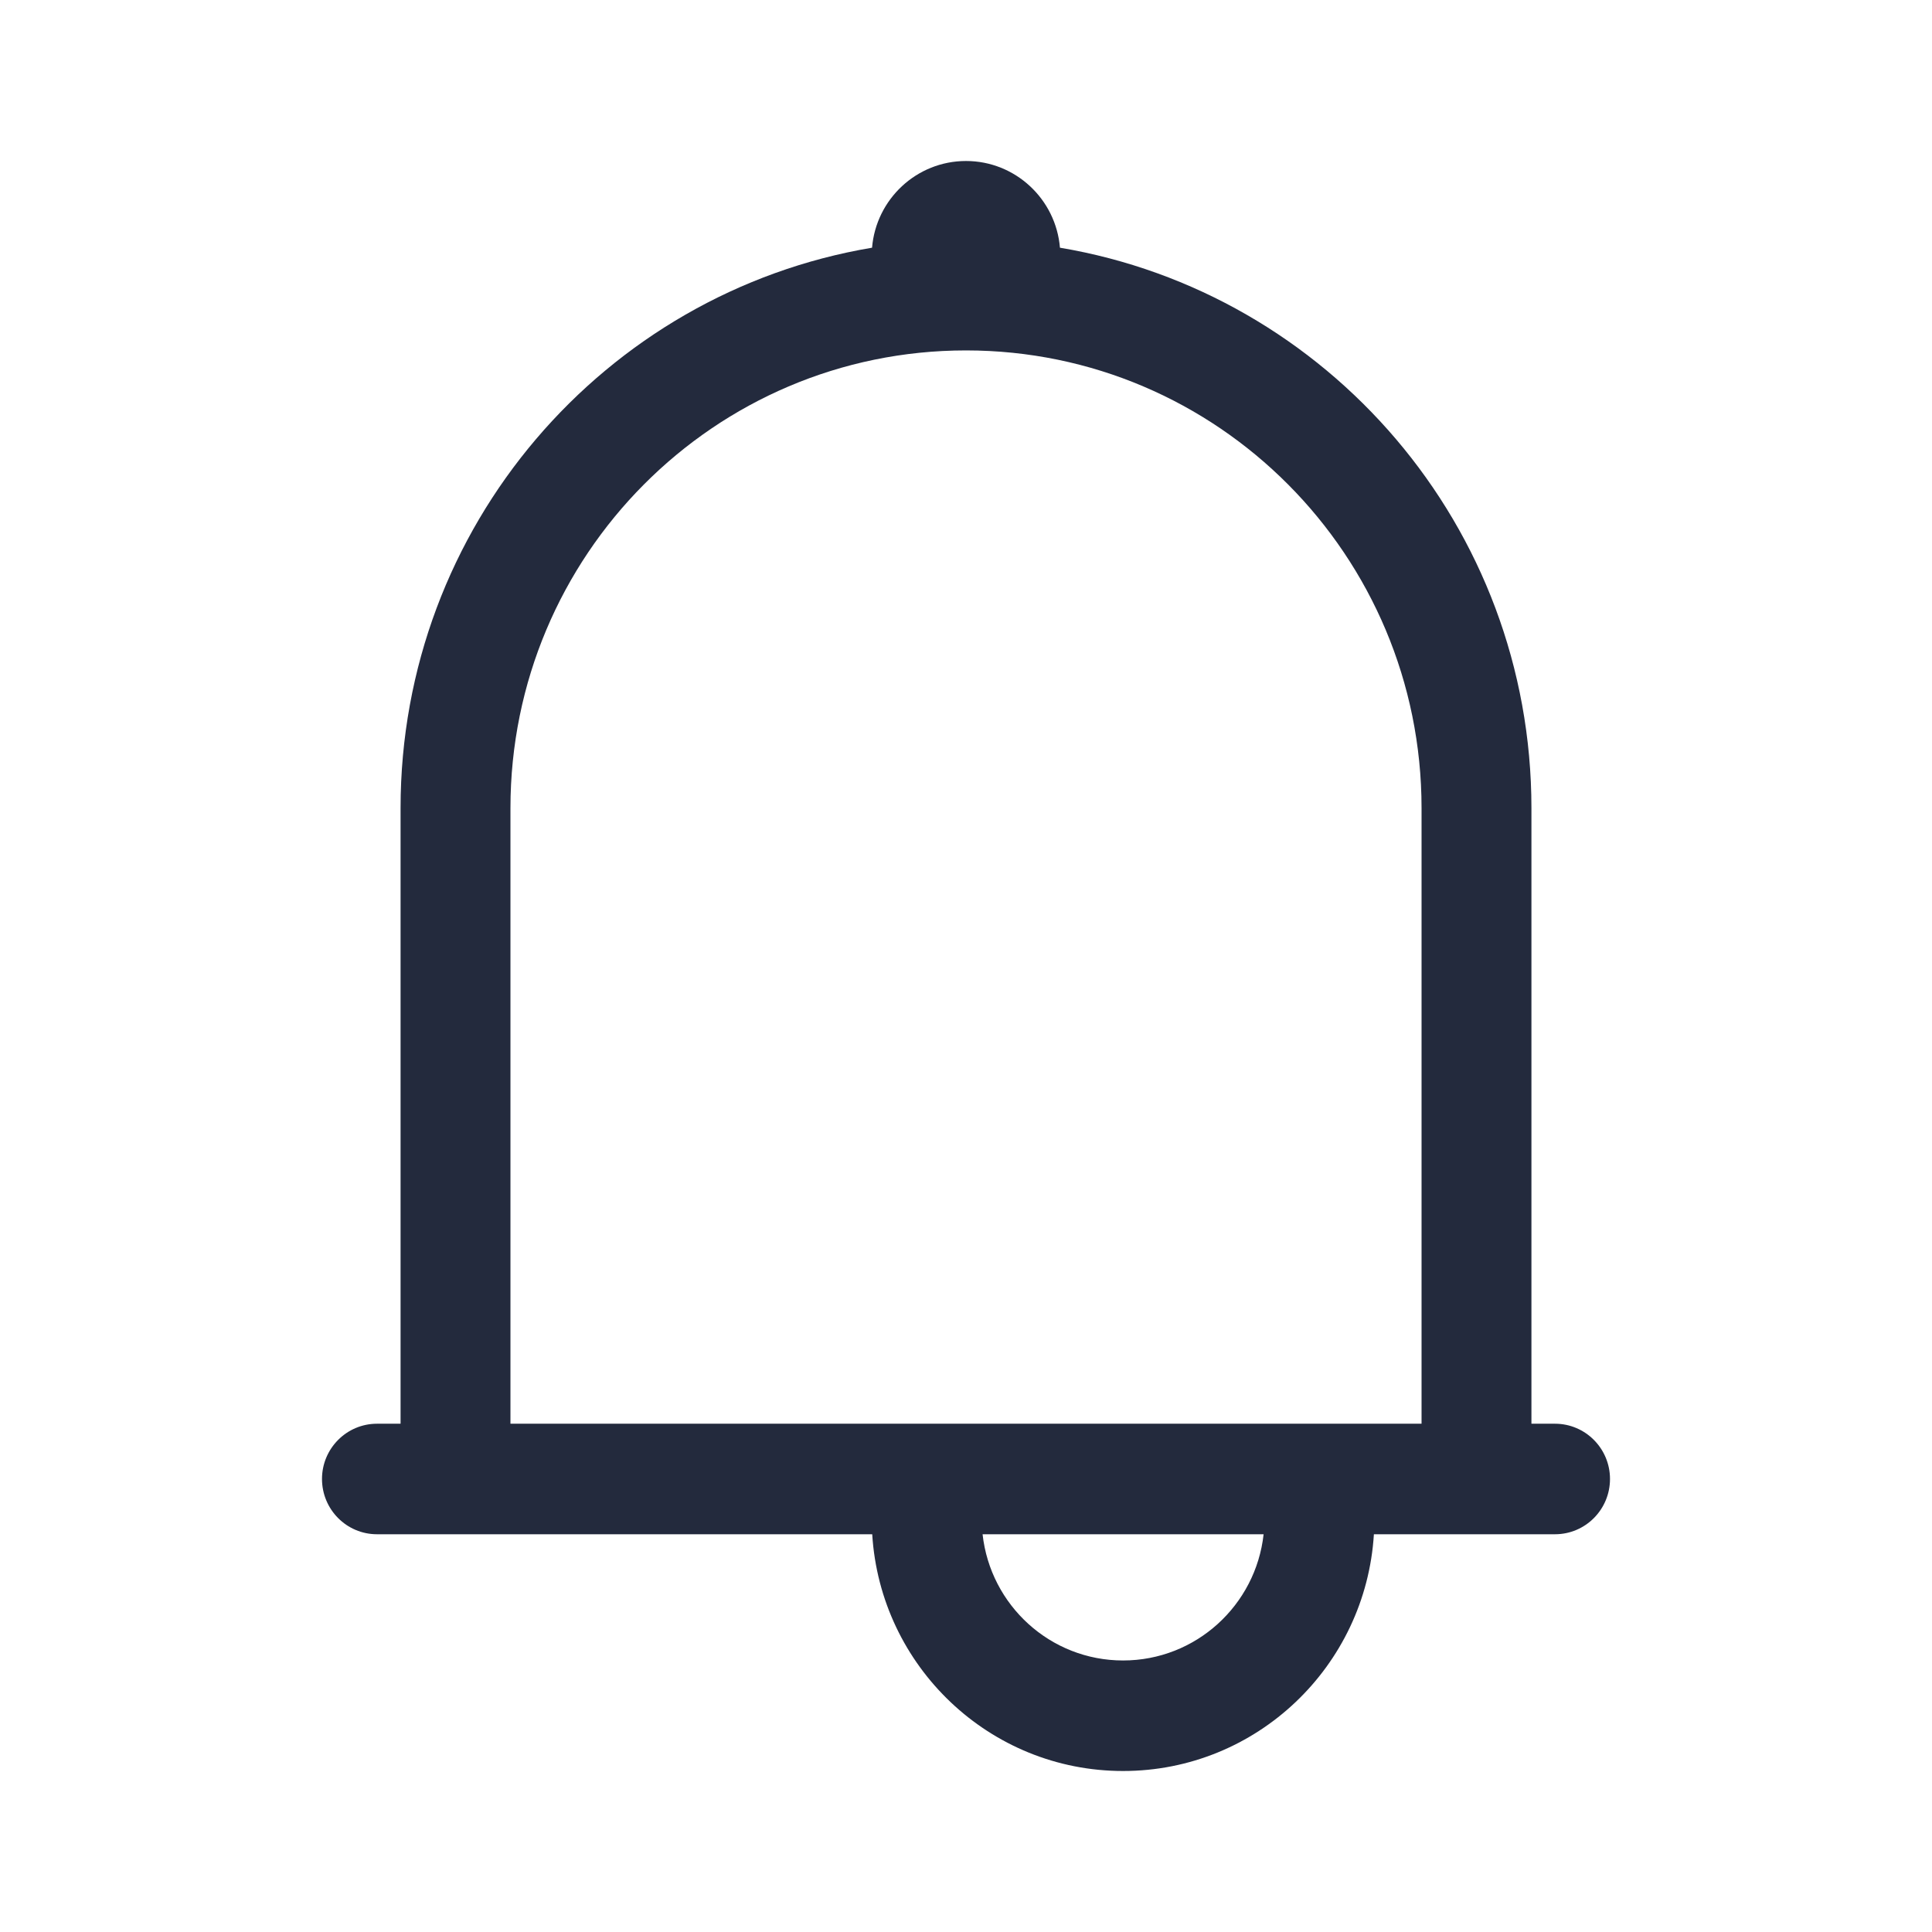
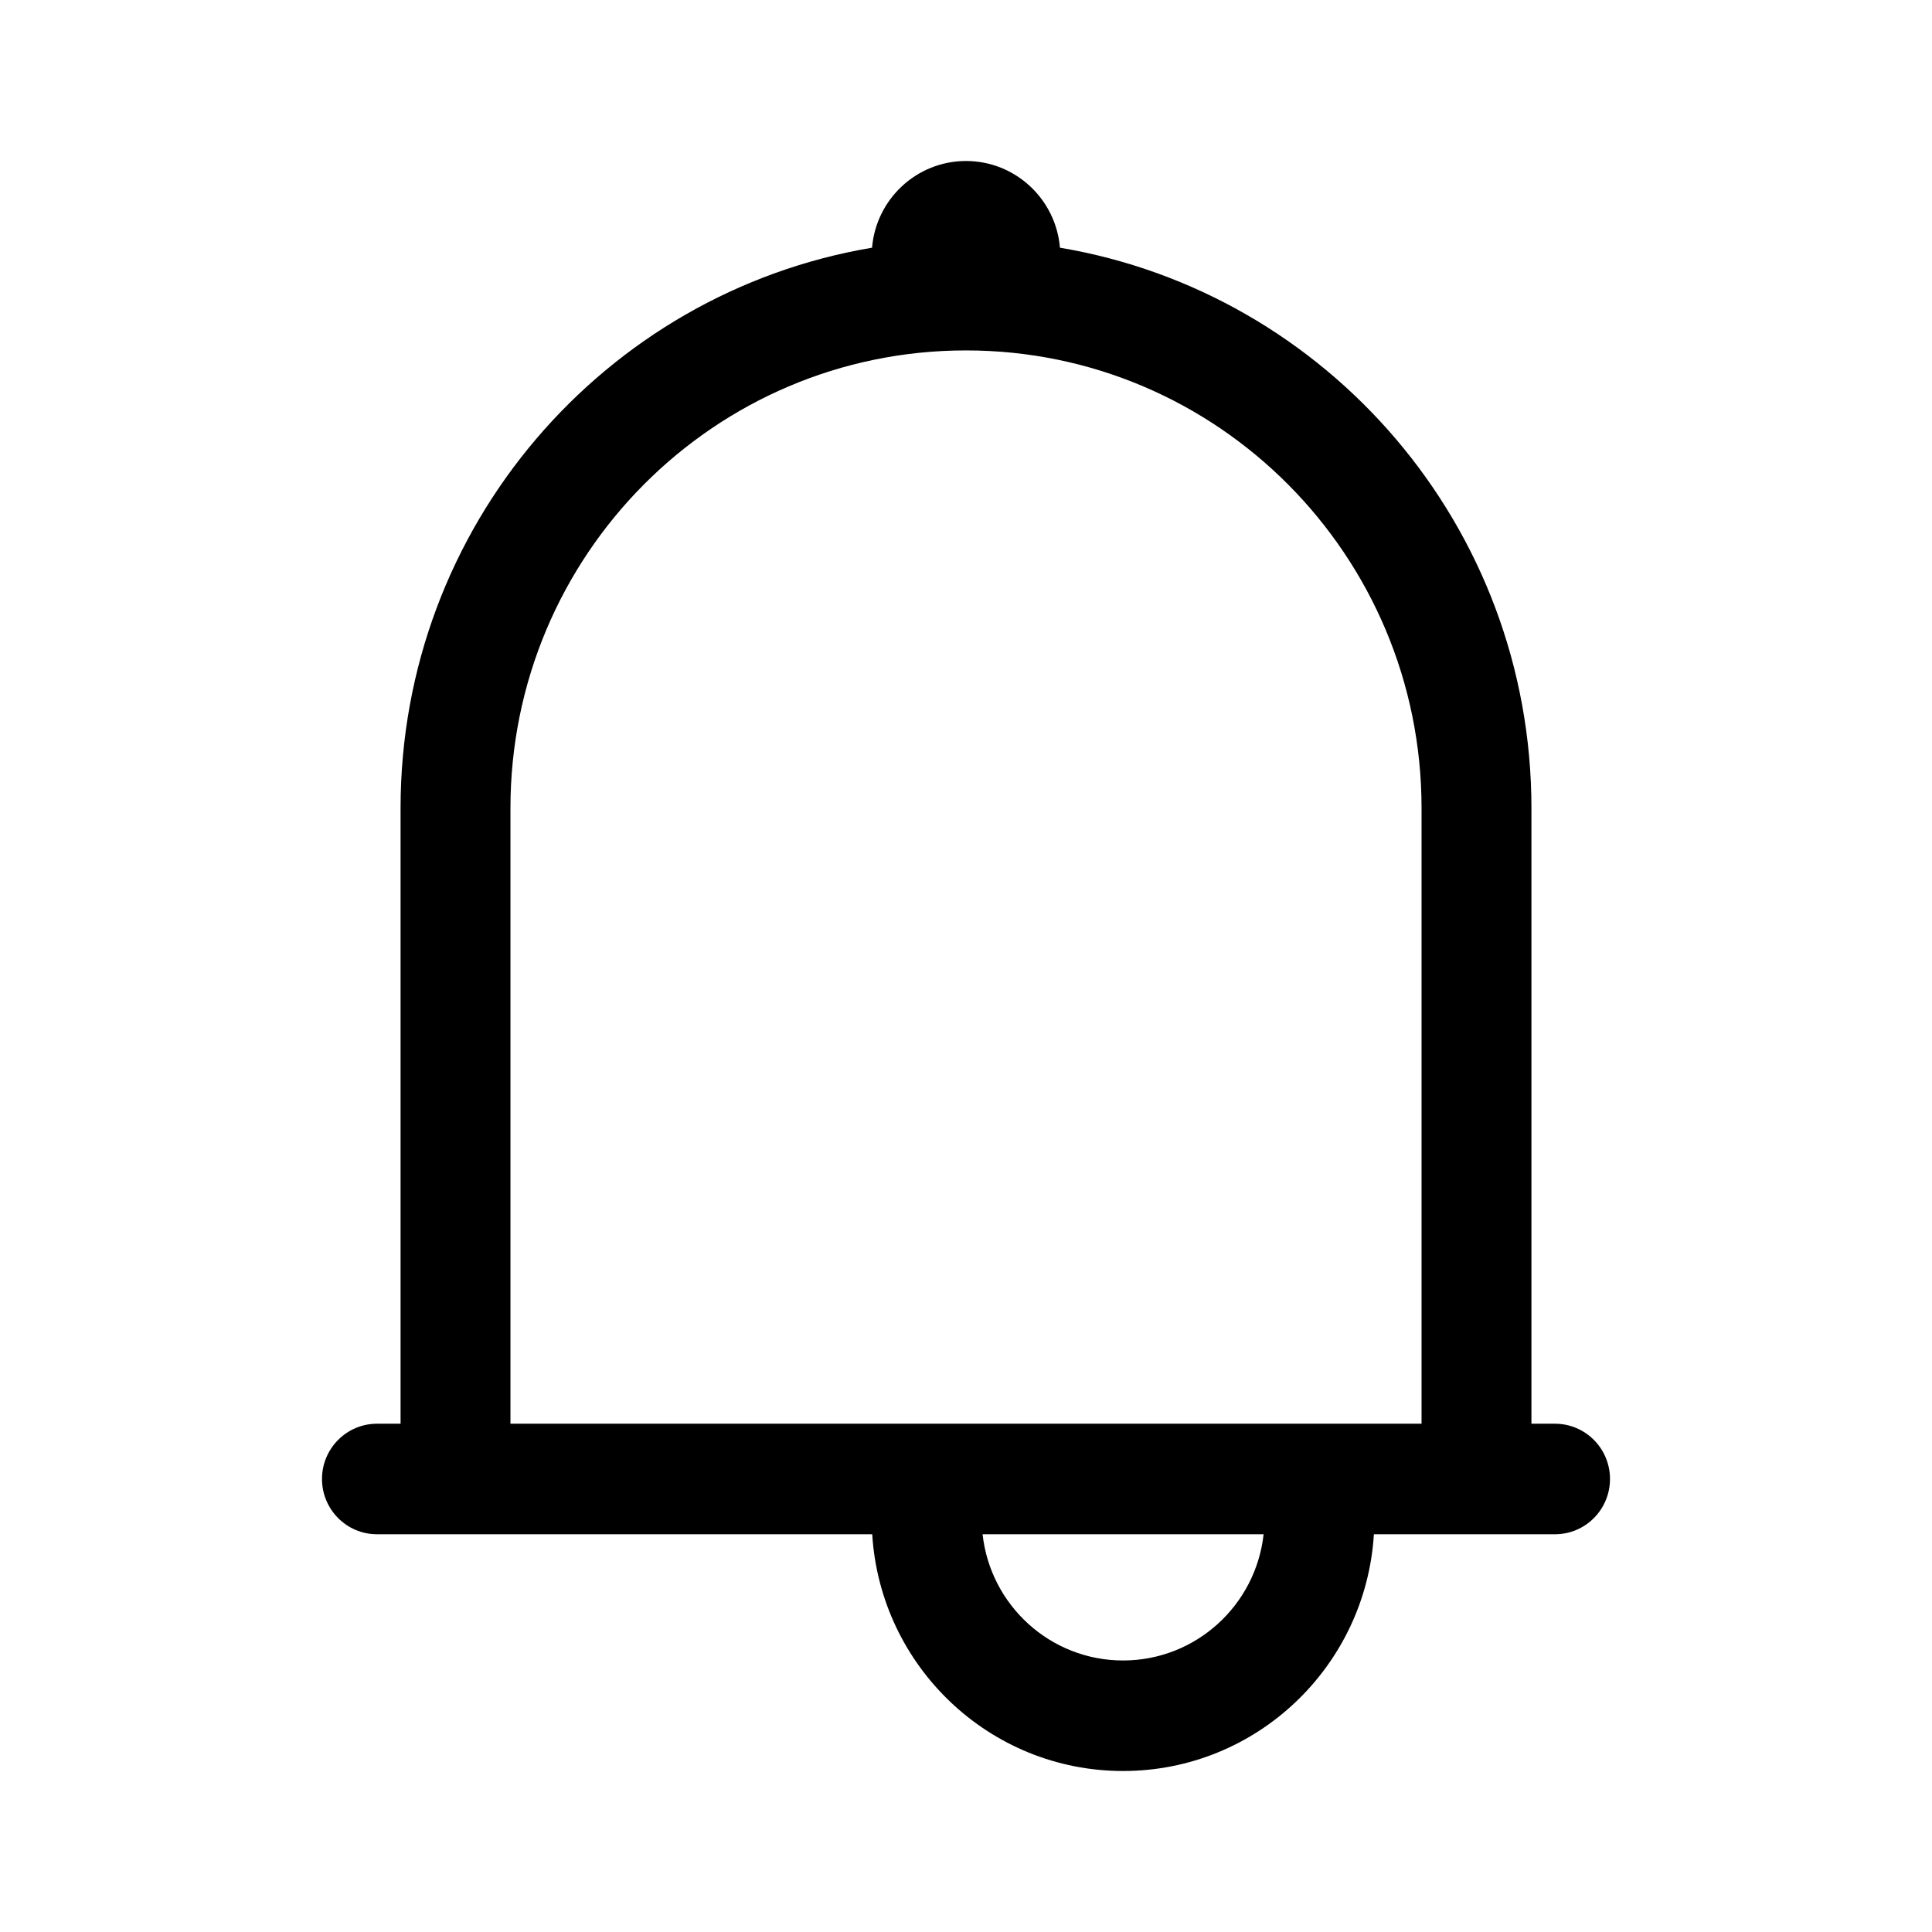
<svg xmlns="http://www.w3.org/2000/svg" width="24" height="24" viewBox="0 0 24 24" fill="none">
-   <path fill-rule="evenodd" clip-rule="evenodd" d="M12 2C12.613 2 13.117 2.474 13.167 3.077C16.491 3.636 19.024 6.54 19.024 10.039V17.686H19.317C19.694 17.686 20 17.994 20 18.372C20 18.752 19.694 19.059 19.317 19.059H17.067C16.966 20.7 15.61 22 13.951 22C12.293 22 10.936 20.7 10.835 19.059H4.683C4.306 19.059 4 18.752 4 18.372C4 17.994 4.306 17.686 4.683 17.686H4.976V10.039C4.976 6.54 7.509 3.636 10.833 3.077C10.883 2.474 11.387 2 12 2ZM17.659 10.039V17.686H6.341V10.039C6.341 6.899 8.875 4.353 12 4.353C15.125 4.353 17.659 6.899 17.659 10.039ZM13.951 20.627C13.047 20.627 12.303 19.941 12.206 19.059H15.697C15.6 19.941 14.855 20.627 13.951 20.627Z" fill="#232A3D" />
+   <path fill-rule="evenodd" clip-rule="evenodd" d="M12 2C12.613 2 13.117 2.474 13.167 3.077C16.491 3.636 19.024 6.54 19.024 10.039V17.686H19.317C19.694 17.686 20 17.994 20 18.372C20 18.752 19.694 19.059 19.317 19.059H17.067C16.966 20.7 15.61 22 13.951 22C12.293 22 10.936 20.7 10.835 19.059H4.683C4.306 19.059 4 18.752 4 18.372C4 17.994 4.306 17.686 4.683 17.686H4.976V10.039C4.976 6.54 7.509 3.636 10.833 3.077C10.883 2.474 11.387 2 12 2ZM17.659 10.039V17.686H6.341V10.039C6.341 6.899 8.875 4.353 12 4.353C15.125 4.353 17.659 6.899 17.659 10.039ZM13.951 20.627C13.047 20.627 12.303 19.941 12.206 19.059H15.697C15.6 19.941 14.855 20.627 13.951 20.627Z" fill="currentColor" />
</svg>
